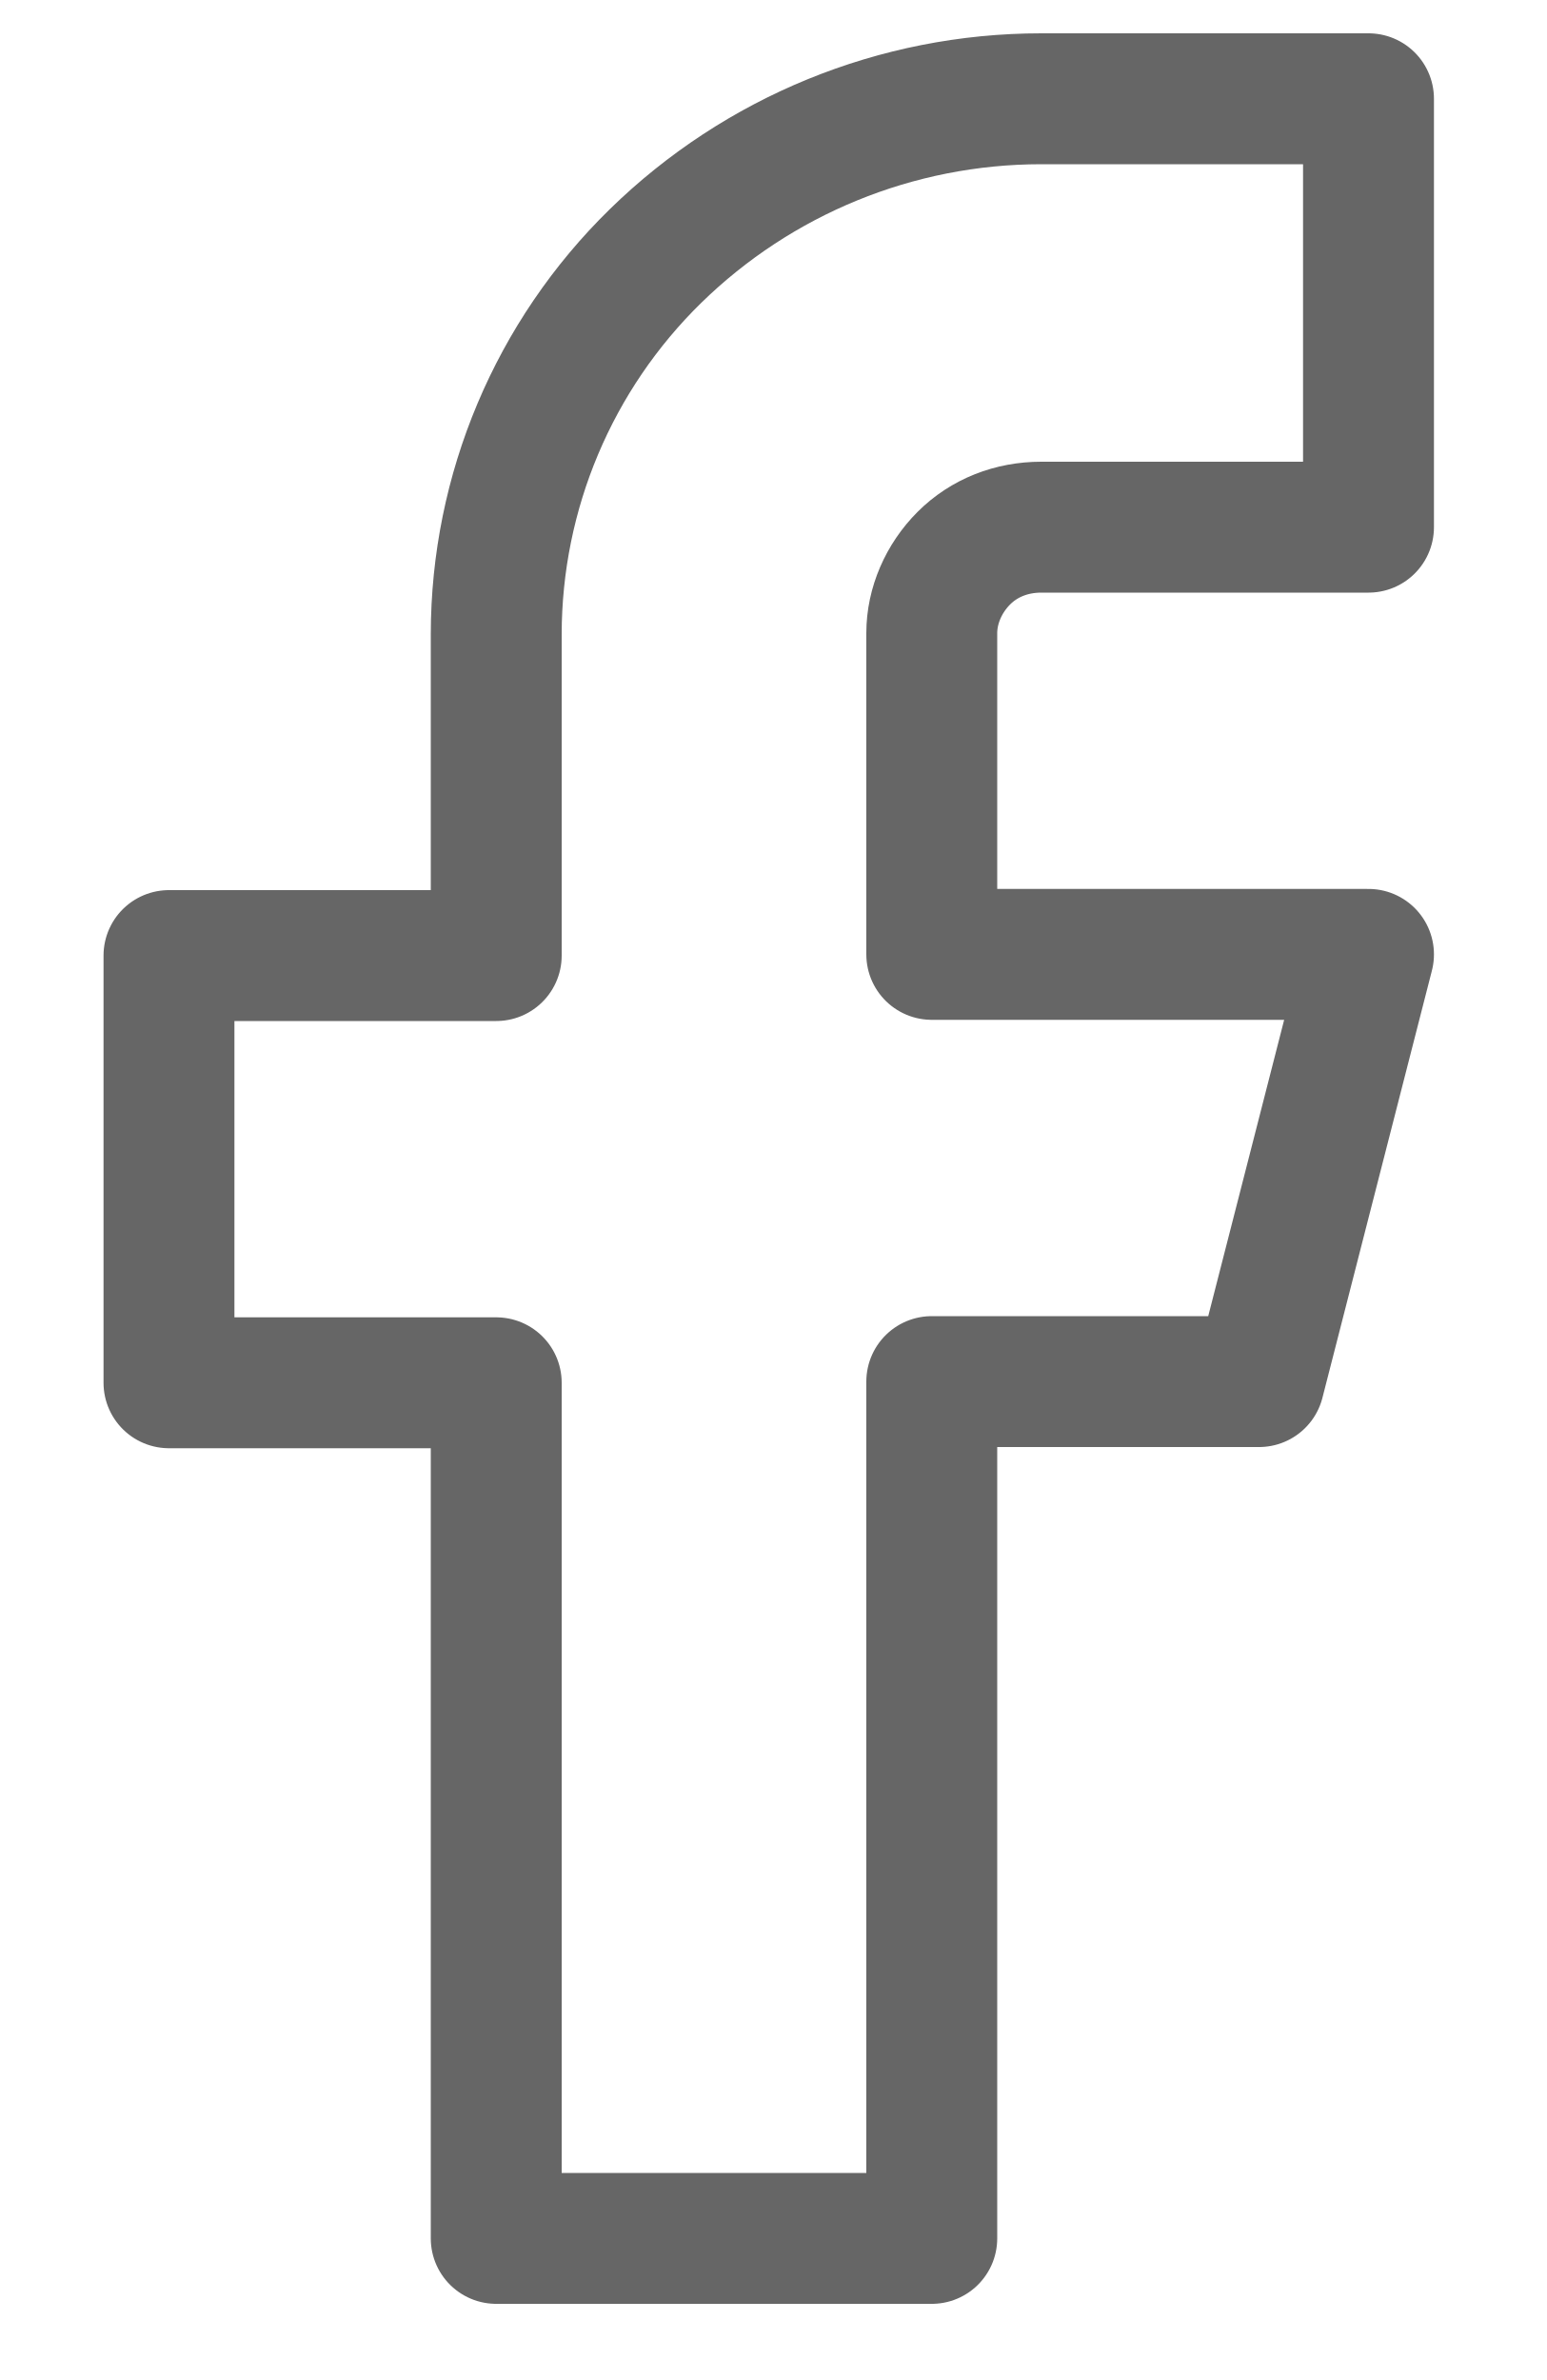
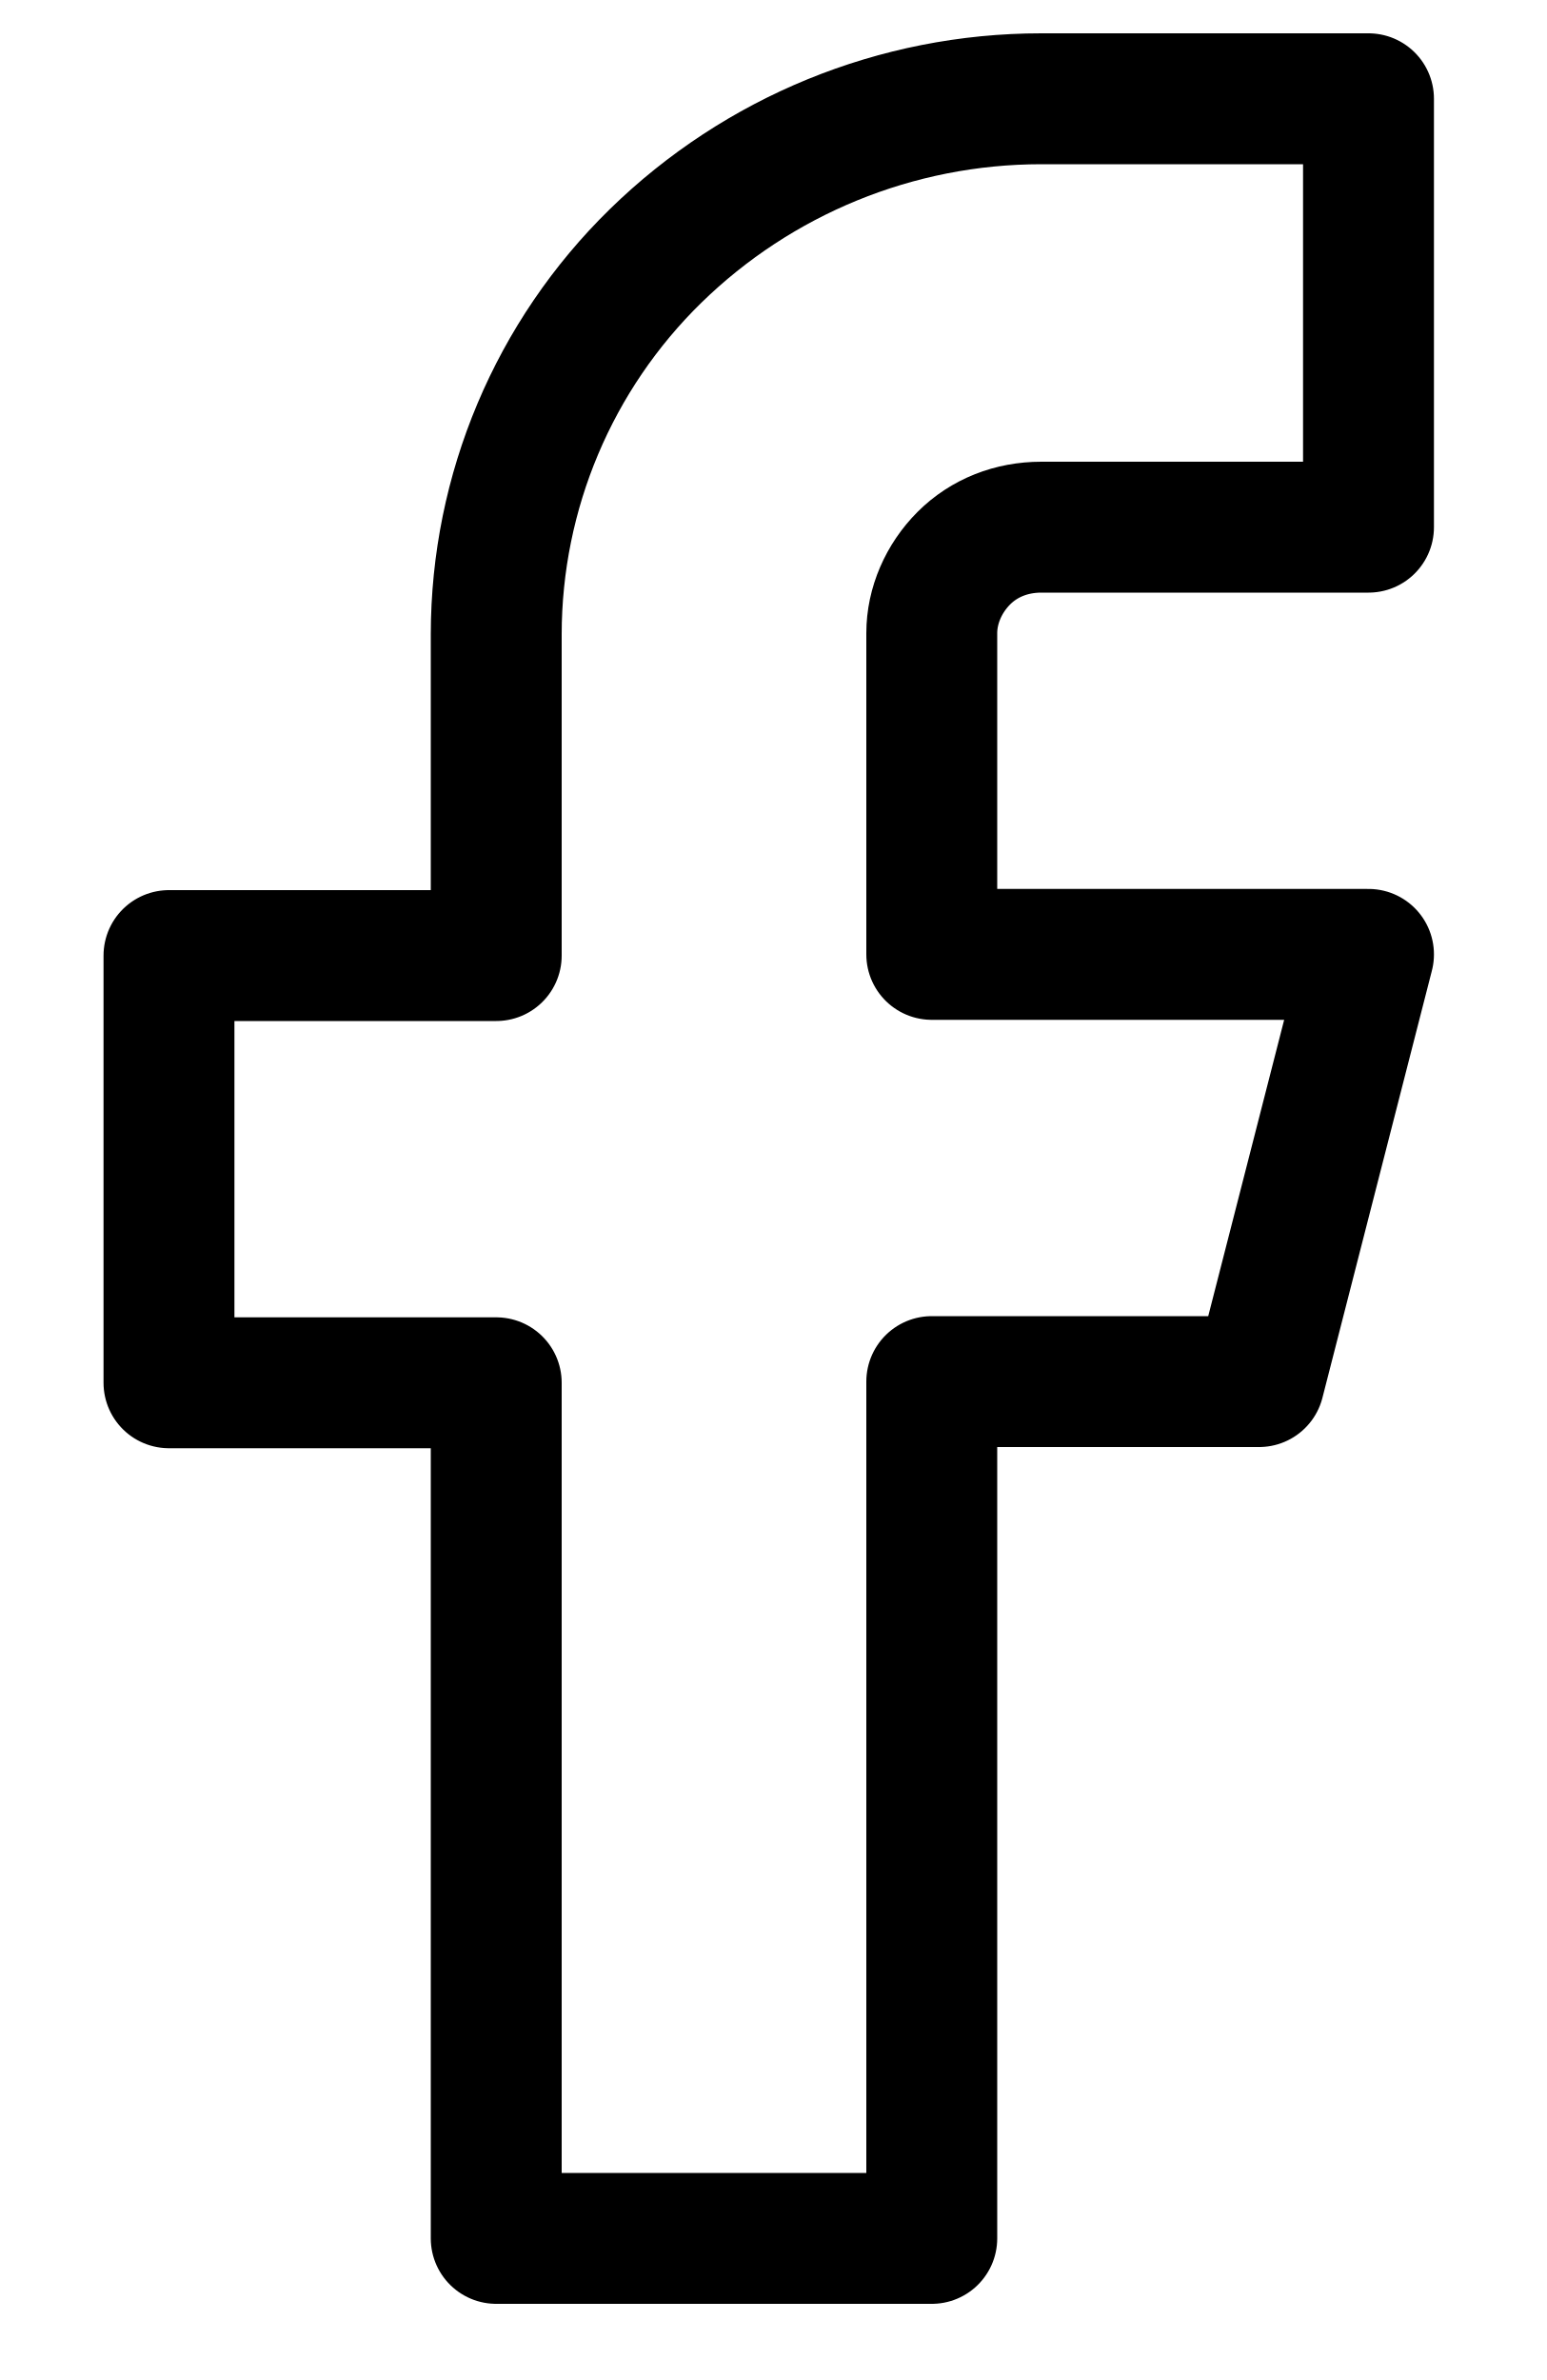
<svg xmlns="http://www.w3.org/2000/svg" width="13" height="20" fill="none">
-   <path d="M11.5.83H8.75c-1.22 0-2.38.48-3.24 1.32a4.45 4.45 0 00-1.34 3.18v2.7H1.42v3.59h2.75v7.19h3.66v-7.2h2.75l.92-3.59H7.83v-2.7c0-.23.1-.46.27-.63.17-.17.4-.26.65-.26h2.75V.83z" stroke="#666" stroke-width="1.1" stroke-linecap="round" stroke-linejoin="round" />
+   <path d="M11.5.83H8.75c-1.22 0-2.38.48-3.24 1.32a4.45 4.45 0 00-1.34 3.18v2.7H1.42v3.59h2.75v7.19h3.66v-7.2h2.75l.92-3.59H7.83v-2.7c0-.23.1-.46.27-.63.17-.17.4-.26.65-.26h2.75V.83z" stroke="currentColor" fill="transparent" stroke-width="1.1" stroke-linecap="round" stroke-linejoin="round" />
</svg>
